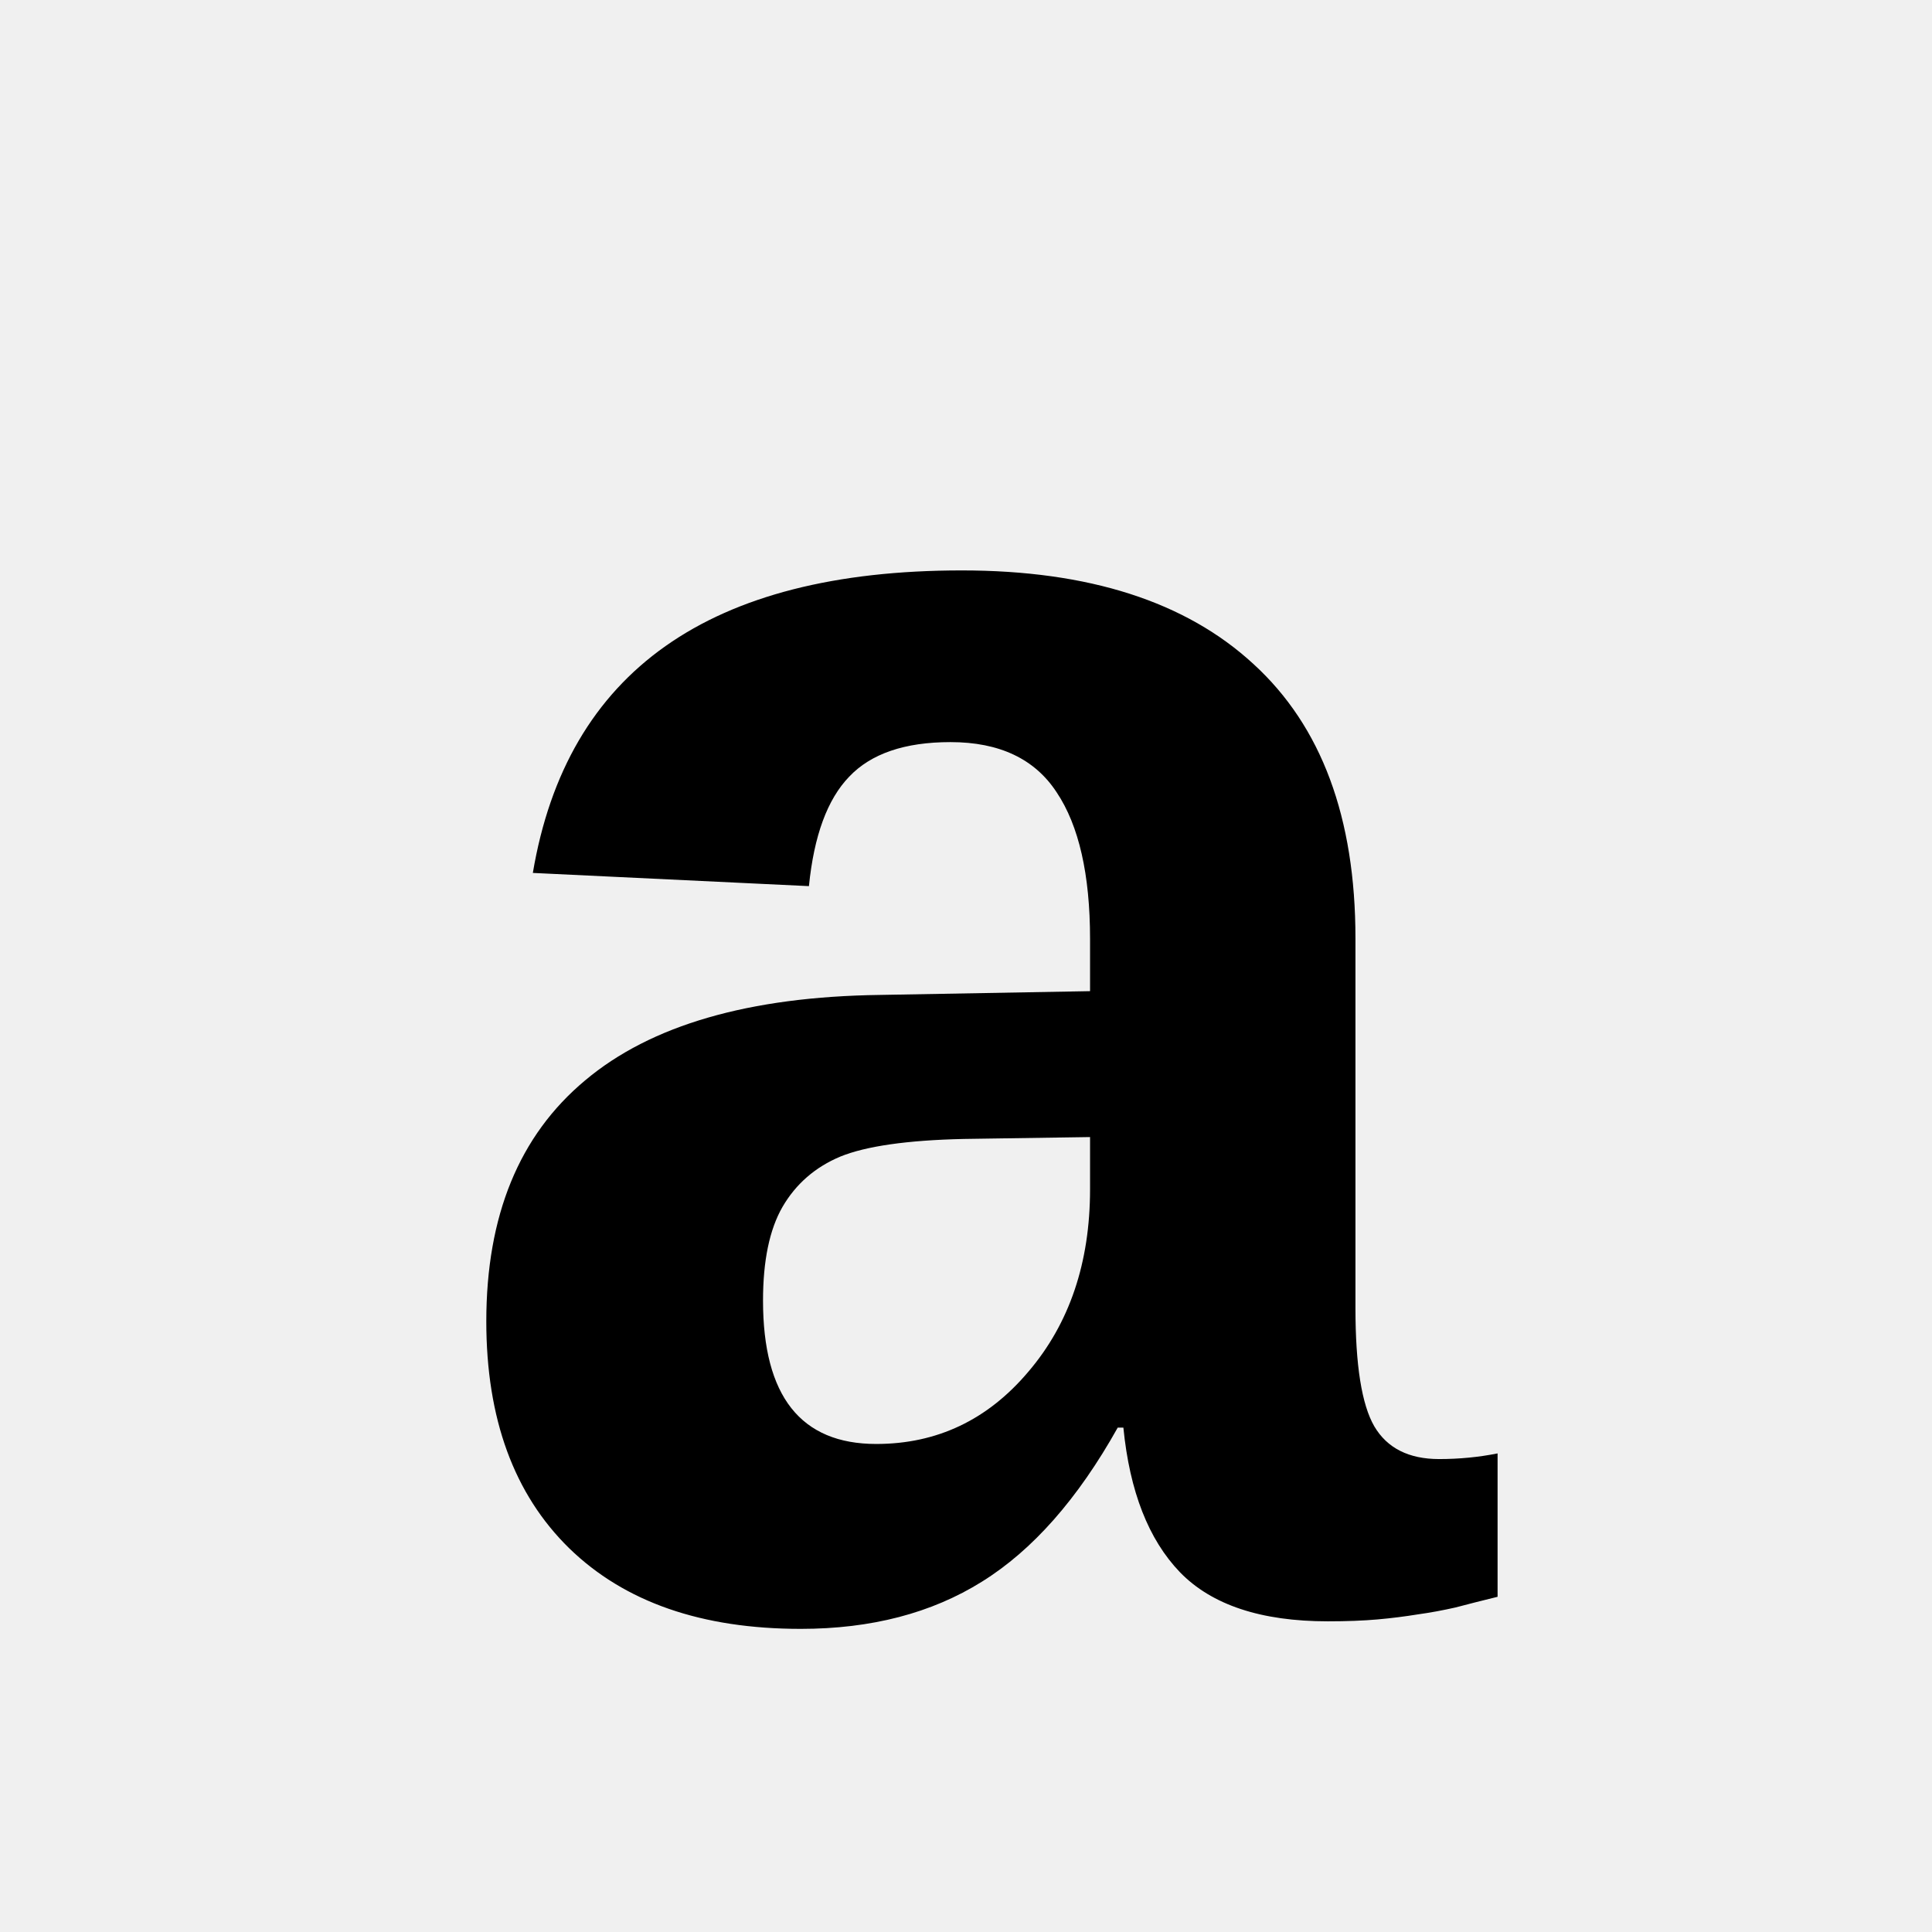
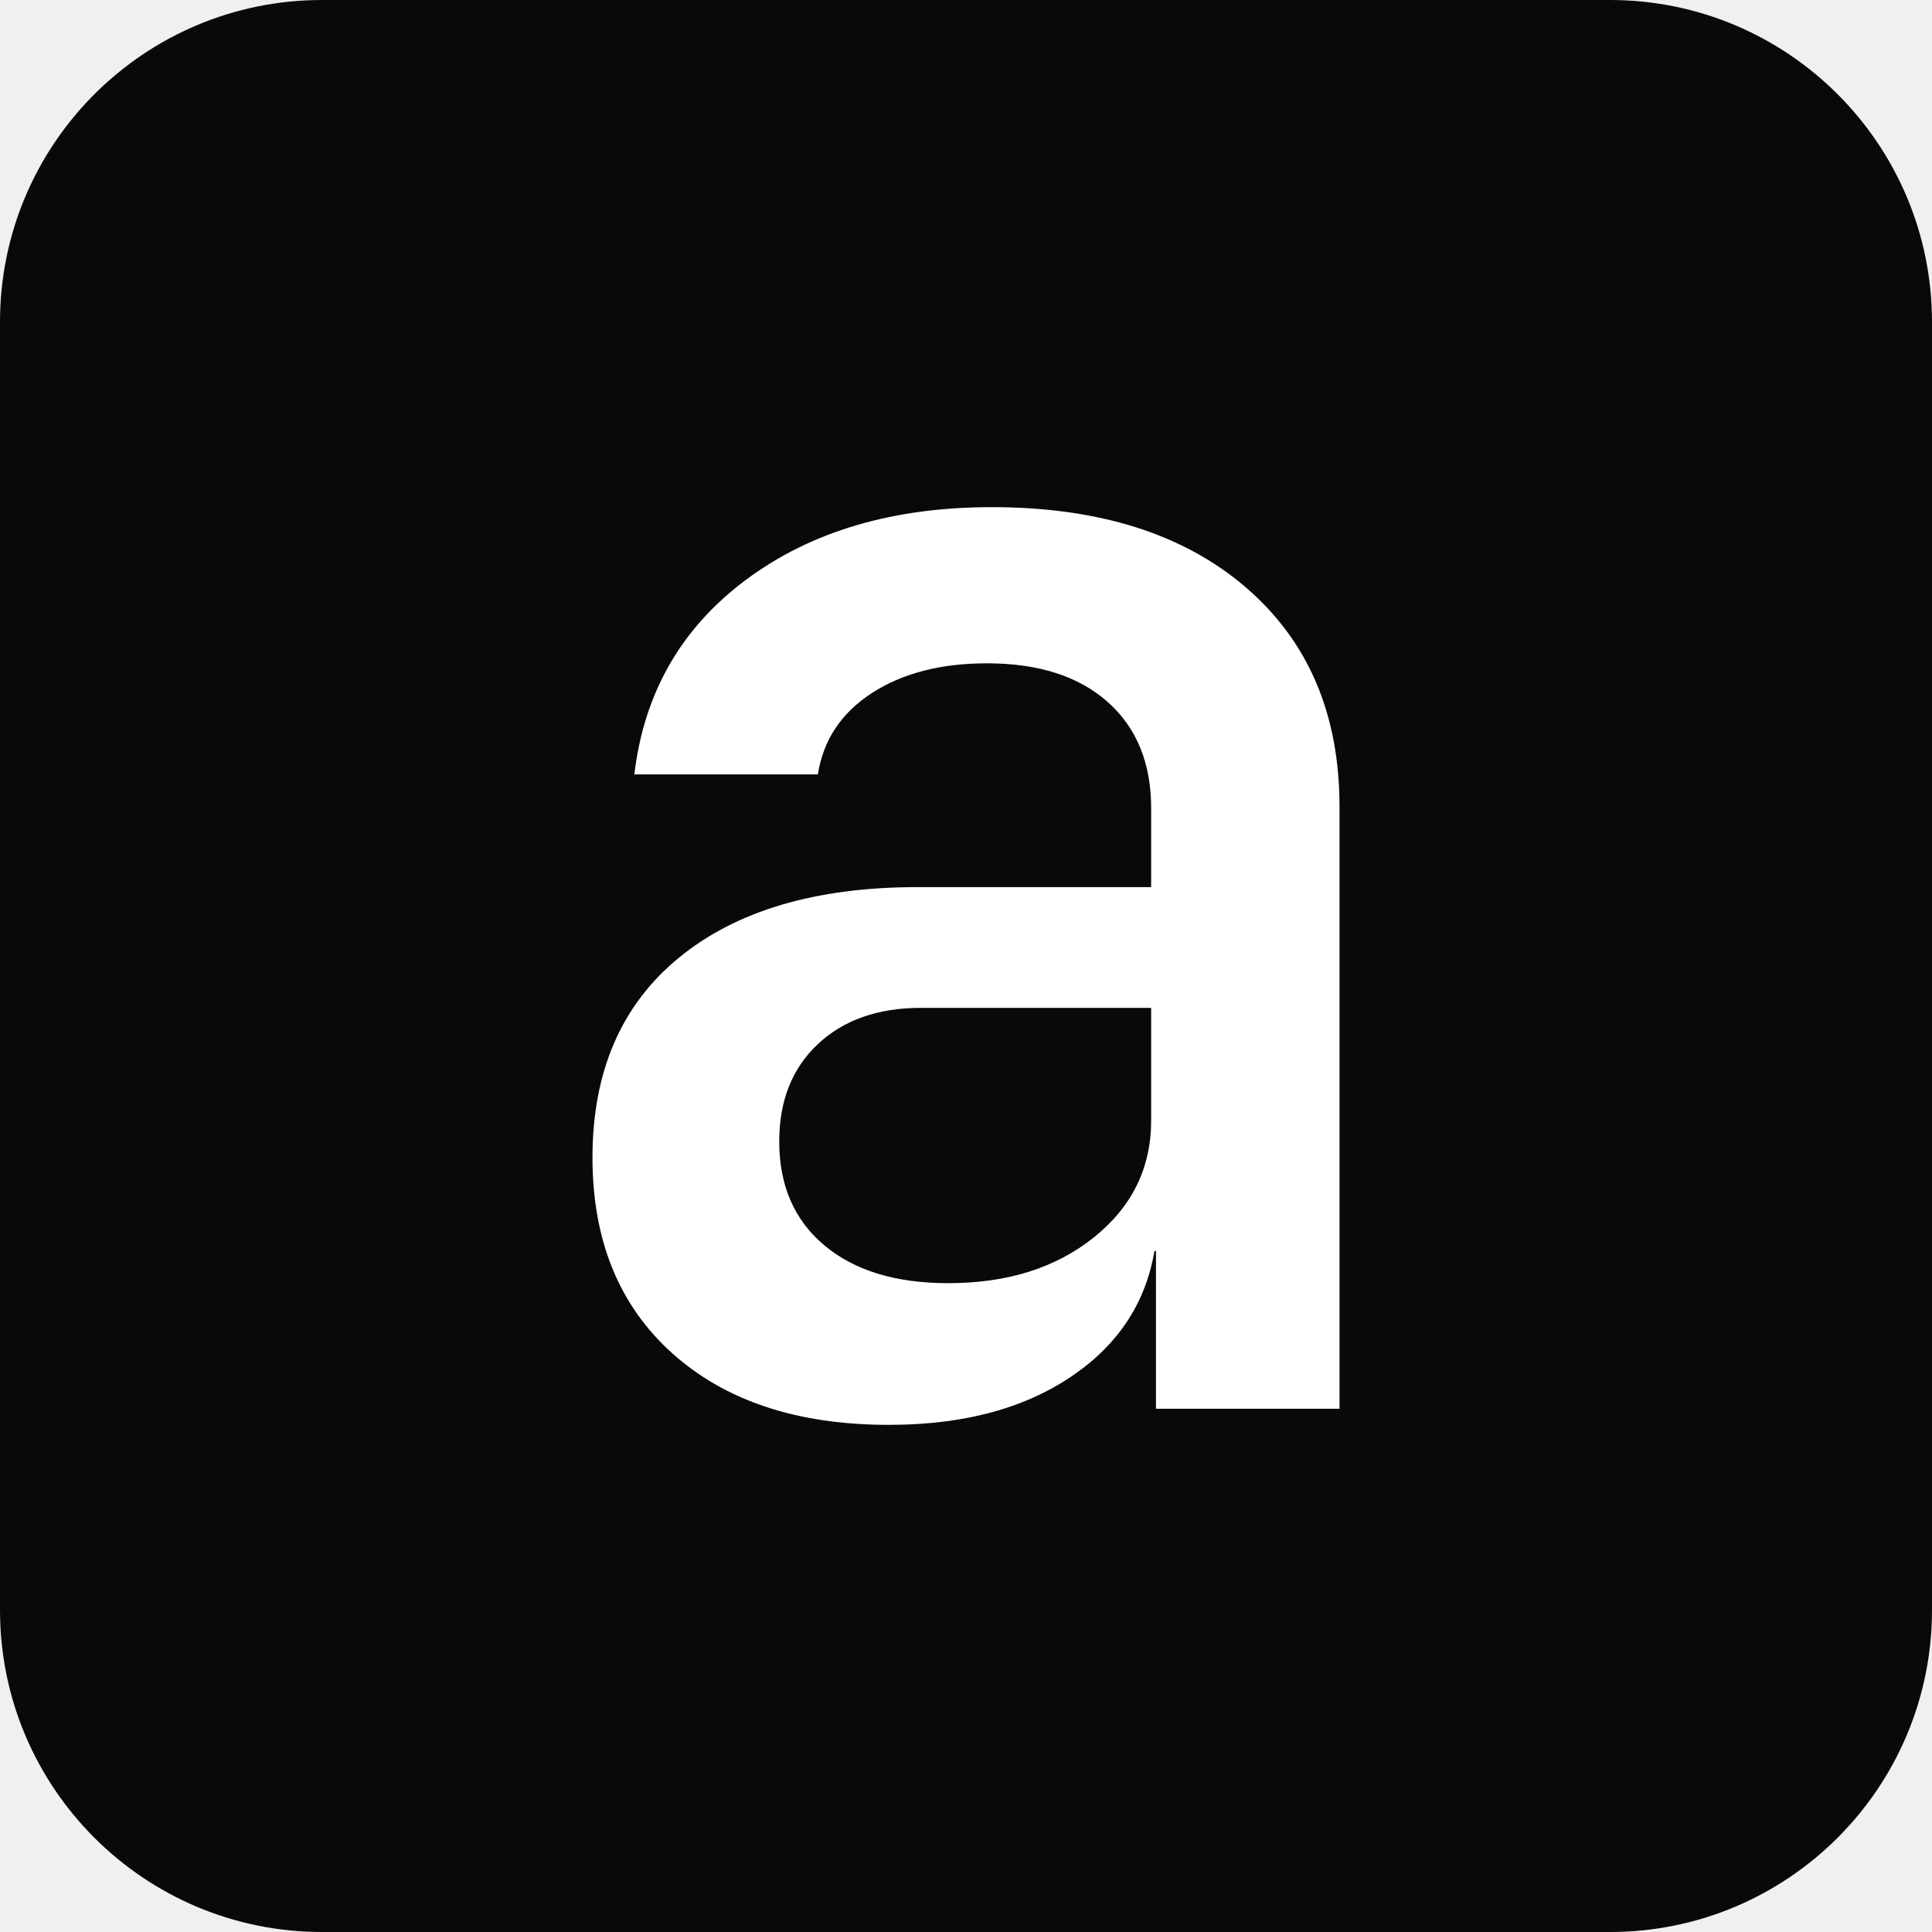
<svg xmlns="http://www.w3.org/2000/svg" viewBox="0 0 48 48">
-   <text x="24" y="40" text-anchor="middle" font-family="'JetBrains Mono', 'Courier New', monospace" font-size="48" font-weight="700" fill="#000">a</text>
+   <rect width="48" height="48" rx="8" ry="8" fill="#09090b" />
+   <g transform="translate(12.4, 35)" fill="#ffffff">
+     <path d="M9.68 0.40Q6.28 0.40 4.30-1.38Q2.32-3.16 2.32-6.24L2.32-6.24Q2.32-9.44 4.46-11.20Q6.60-12.96 10.40-12.96L10.40-12.96L16.20-12.96L16.20-14.92Q16.20-16.60 15.12-17.56Q14.04-18.52 12.12-18.52L12.12-18.52Q10.40-18.52 9.26-17.78Q8.12-17.04 7.92-15.76L7.92-15.76L3.36-15.76Q3.72-18.80 6.14-20.60Q8.56-22.40 12.24-22.40L12.24-22.40Q16.24-22.40 18.56-20.40Q20.88-18.40 20.88-14.96L20.88-14.96L20.88 0L16.32 0L16.32-3.92L15.56-3.92L16.36-4.88Q16.36-2.44 14.52-1.02Q12.68 0.40 9.68 0.40ZM11.16-3.12L11.16-3.12Q13.36-3.12 14.78-4.26Q16.20-5.40 16.20-7.16L16.20-7.16L16.20-9.96L10.48-9.96Q8.88-9.96 7.92-9.06Q6.96-8.16 6.96-6.64L6.96-6.64Q6.96-5 8.08-4.06Q9.20-3.12 11.16-3.12Z" />
+   </g>
</svg>
